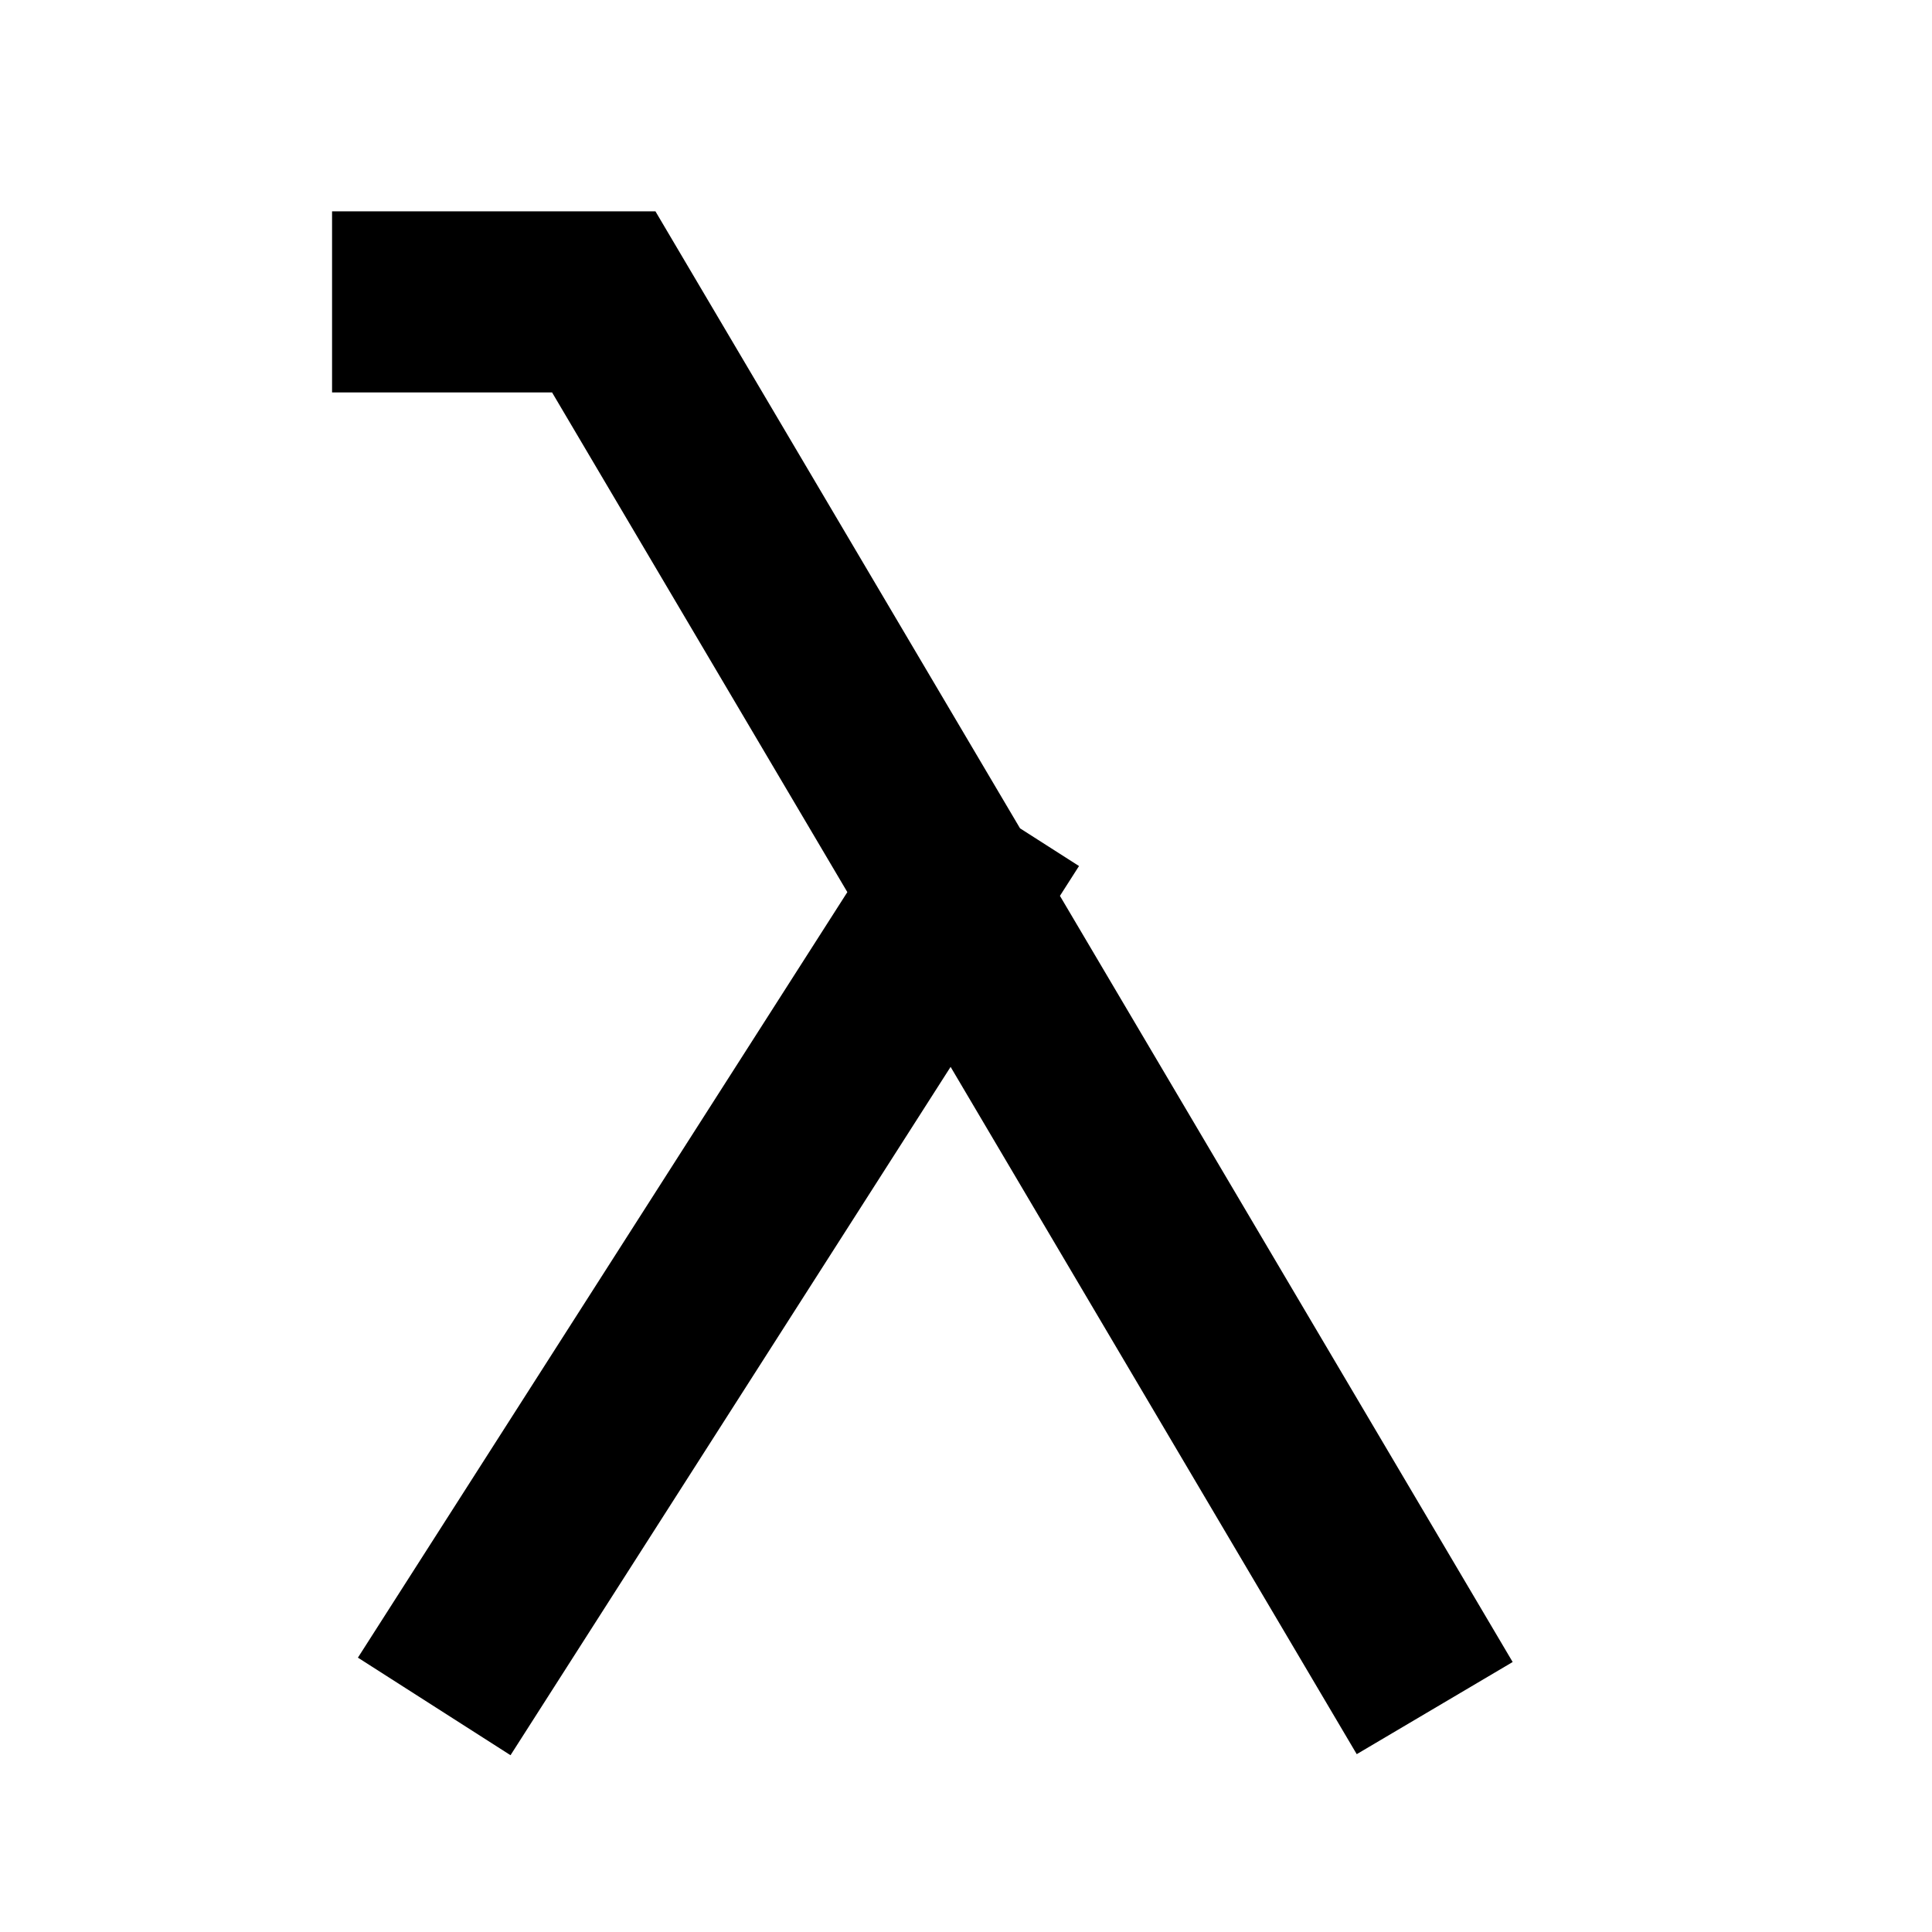
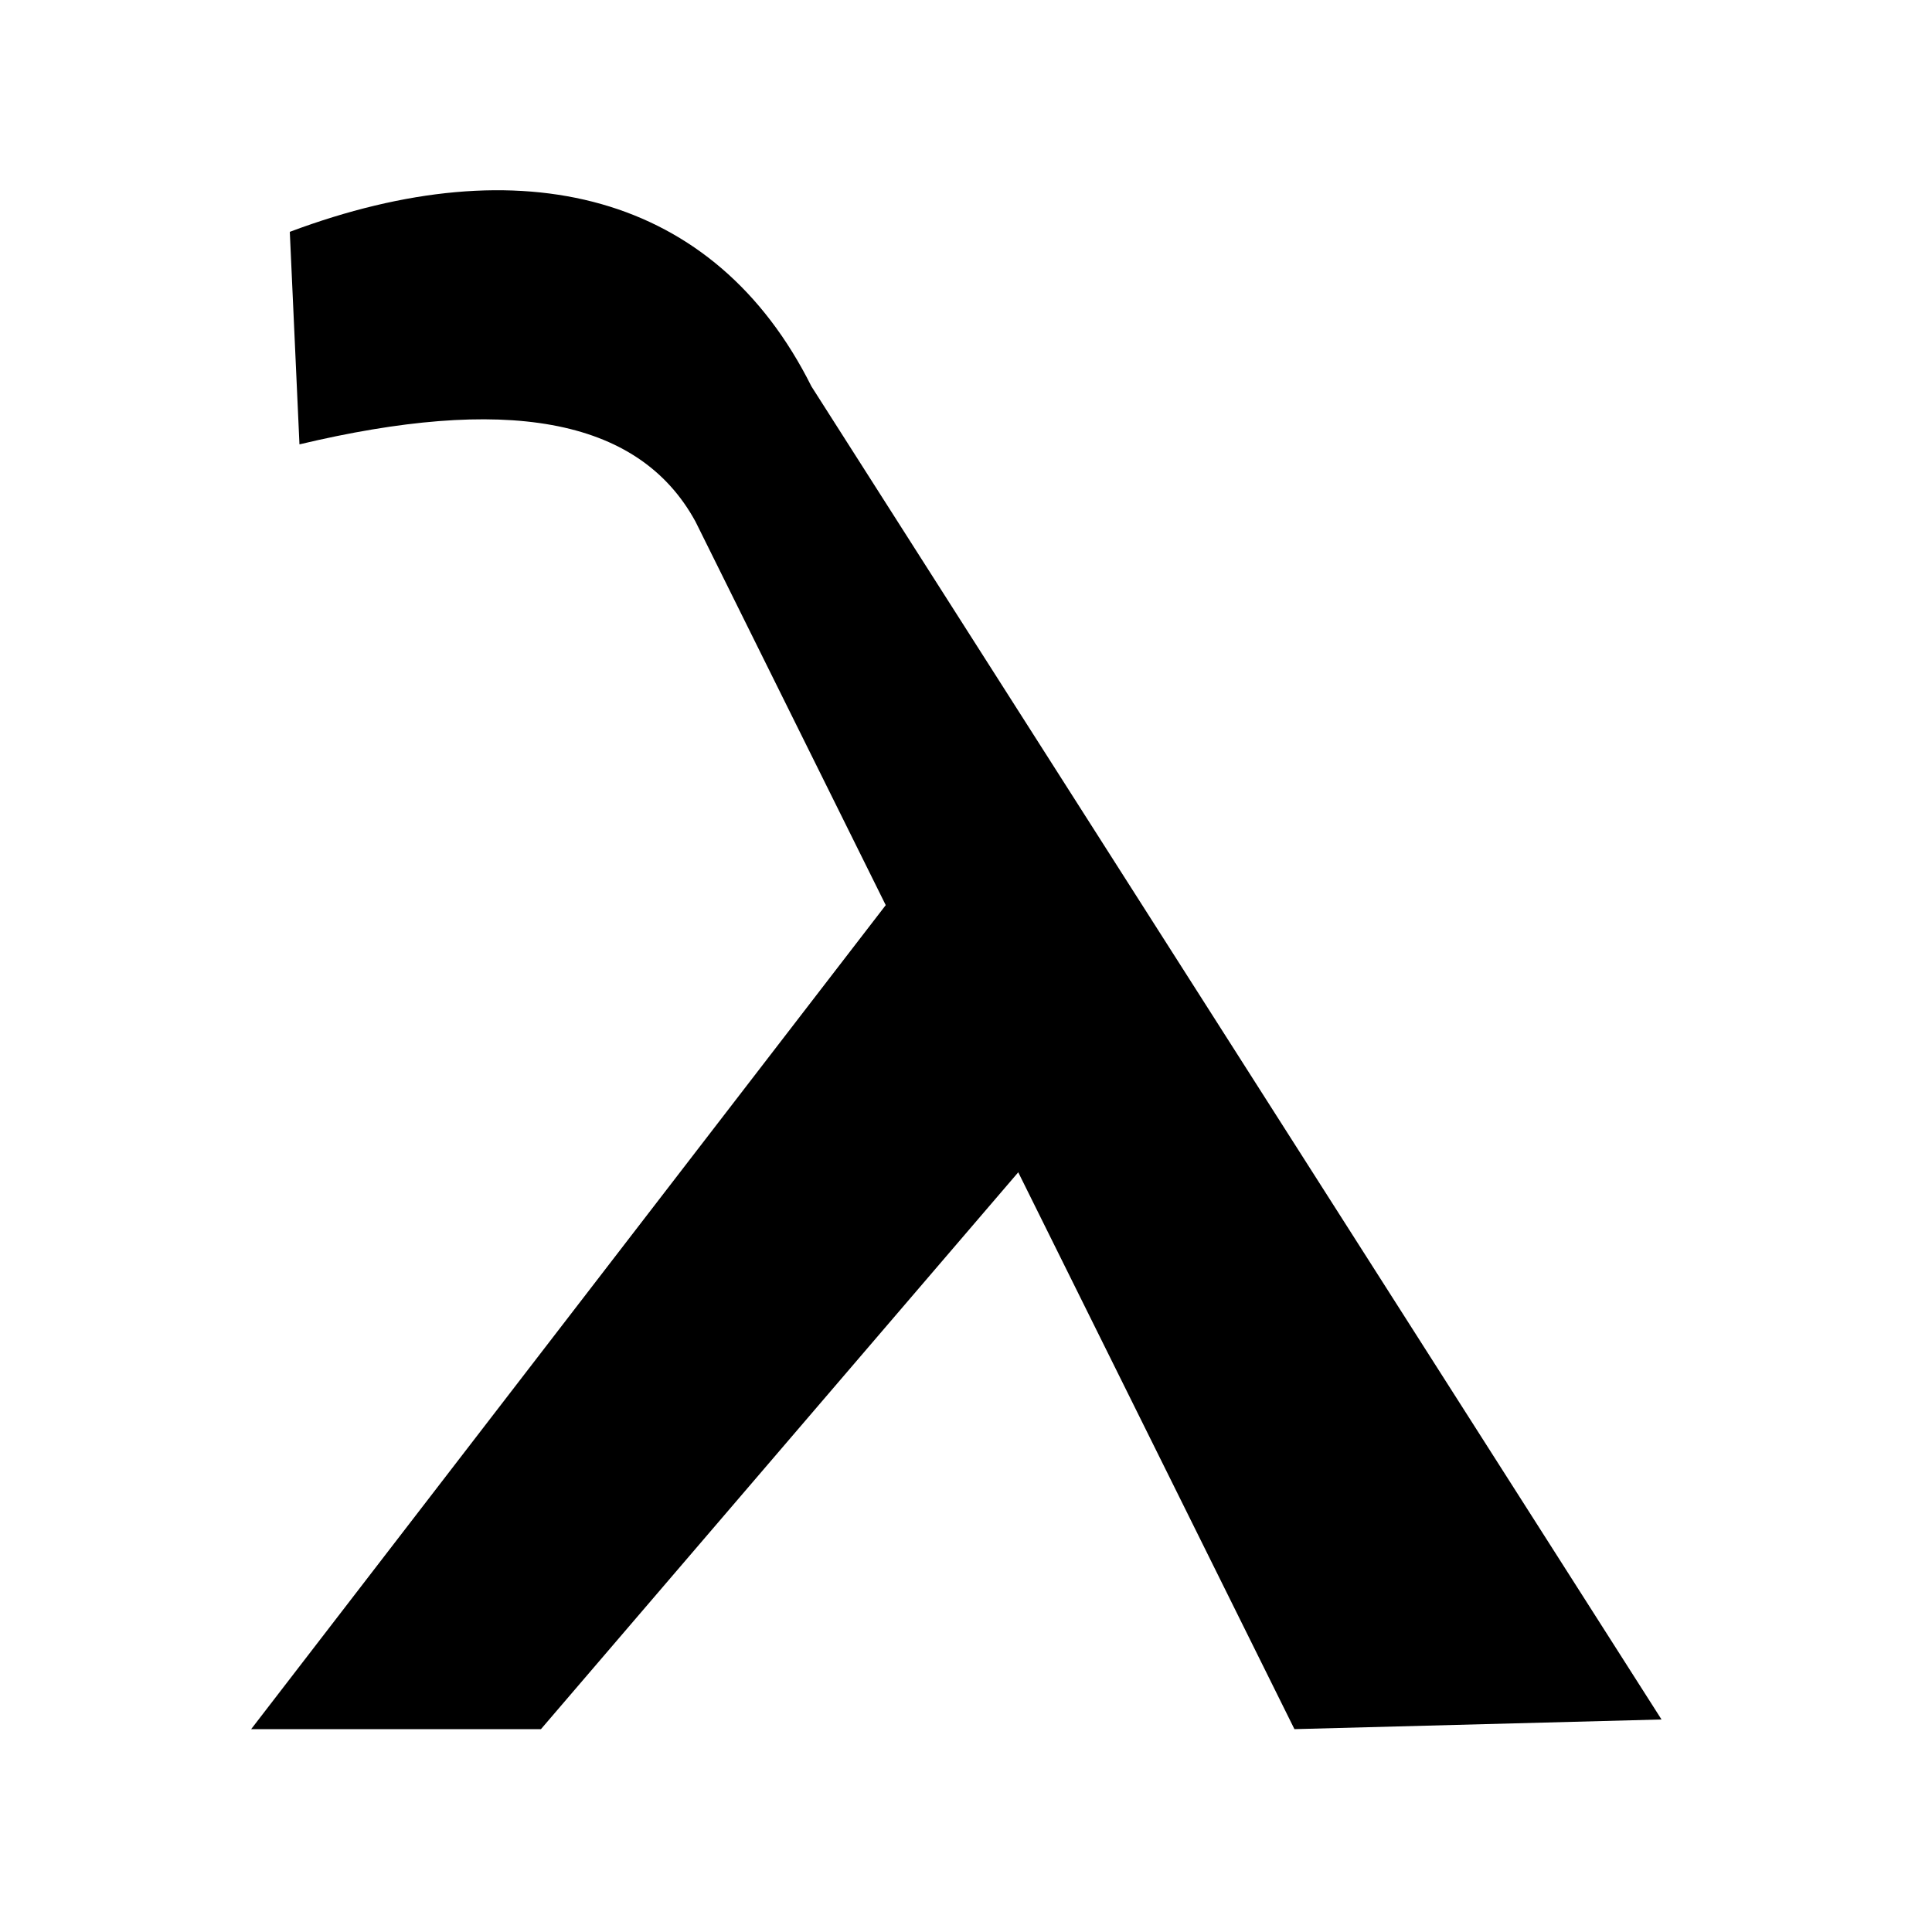
- <svg xmlns="http://www.w3.org/2000/svg" width="16" height="16" viewBox="0 0 16 16" fill="none" stroke="currentColor" stroke-width="1.5" stroke-linecap="square" stroke-linejoin="miter">
-   <path class="stroke" d="M3.5 2.5H5l6.5 11M7.9 7.4 4 13.5" />
+ <svg xmlns="http://www.w3.org/2000/svg" width="20" height="20" viewBox="0 0 20 20" fill="currentColor">
+   <path d="M3 2.4C5.4 1.5 7.4 2 8.4 4L17.2 17.8 13.4 17.9 7.2 5.4C6.6 4.3 5.2 4.1 3.1 4.6Z" />
+   <path d="M9.3 9.2 11 11.6 5.6 17.9 2.6 17.9Z" />
</svg>
